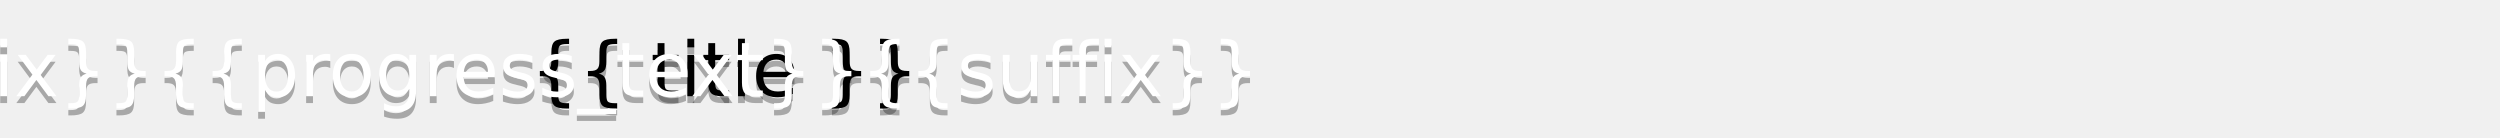
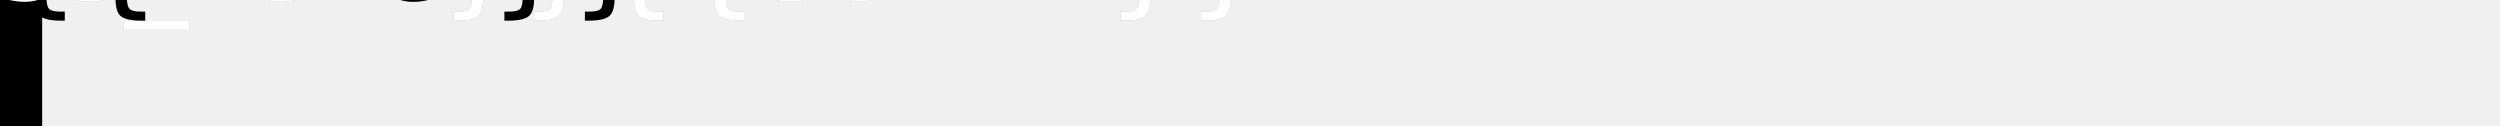
- <svg xmlns="http://www.w3.org/2000/svg" width="{{ title_width + progress_width }}" height="20" version="1.1" preserveAspectRatio="xMidYMid">
+ <svg xmlns="http://www.w3.org/2000/svg" width="{{ title_width + progress_width }}" height="{{height}}" version="1.1" preserveAspectRatio="xMidYMid">
  <defs>
    <clipPath id="progress_clip">
-       <rect rx="{{ border_radius }}" x="{{ title_width }}" width="{{ progress_width }}" height="20" />
+       <rect rx="{{ border_radius }}" x="{{ title_width }}" width="{{ progress_width }}" height="100%" />
    </clipPath>
  </defs>
+ 
+   {%if gradient %}
  <linearGradient id="a" x2="0" y2="100%">
    <stop offset="0" stop-color="#bbb" stop-opacity=".1" />
    <stop offset="1" stop-opacity=".1" />
  </linearGradient>
-   <rect rx="{{ border_radius }}" x="0" width="{{ title_width + progress_width }}" height="20" fill="#{{ title_color }}" />
-   <rect rx="{{ border_radius }}" x="{{ title_width }}" width="{{ progress_width }}" height="20" fill="#{{ progress_background }}" />
-   <rect rx="{{ border_radius }}" x="{{ title_width }}" width="{{ [progress/scale, 1] | min * progress_width | int }}" height="20" fill="#{{ progress_color }}" />
+   {% endif %}
+ 
+   
+   <rect rx="{{ border_radius }}" x="0" width="{{ title_width + progress_width }}" height="100%" fill="#{{ title_color }}" />
+   <rect rx="{{ border_radius }}" x="{{ title_width }}" width="{{ progress_width }}" height="100%" fill="#{{ progress_background }}" />
+   <rect rx="{{ border_radius }}" x="{{ title_width }}" width="{{ [progress/scale, 1] | min * progress_width | int }}" height="100%" fill="#{{ progress_color }}" />
  
  {% if title %}
-     <path fill="#{{ progress_color }}" d="M{{ title_width }} 0h4v20h-4z" />
+     <rect x="{{ title_width }}" y="0" width="4" height="100%" fill="#{{ progress_color }}" />
  {% endif %}
  
  
-   <rect rx="{{ border_radius }}" width="{{ title_width + progress_width }}" height="20" fill="url(#a)" clip-path="url(#clip)" />
+   <rect rx="{{ border_radius }}" width="{{ title_width + progress_width }}" height="100%" fill="url(#a)" clip-path="url(#clip)" />

  {% if gloss %}
    
    <linearGradient id="title_gloss" x1="0" y1="0" x2="0" y2="0.6">
    <stop offset="0%" stop-color="rgba(255,255,255,0.85)" />
    <stop offset="60%" stop-color="rgba(255,255,255,0)" />
  </linearGradient>
  <rect x="0" y="0" width="{{ title_width }}" height="12" fill="url(#title_gloss)" clip-path="url(#clip)" />
  <linearGradient id="title_shadow" x1="0" y1="0.6" x2="0" y2="1">
    <stop offset="0%" stop-color="rgba(0,0,0,0)" />
    <stop offset="100%" stop-color="rgba(0,0,0,0.4)" />
  </linearGradient>
  <rect x="0" y="12" width="{{ title_width }}" height="8" fill="url(#title_shadow)" clip-path="url(#clip)" />
  <linearGradient id="progress_gloss" x1="0" y1="0" x2="0" y2="0.6">
    <stop offset="0%" stop-color="rgba(255,255,255,0.85)" />
    <stop offset="60%" stop-color="rgba(255,255,255,0)" />
  </linearGradient>
  <rect x="{{ title_width }}" y="0" width="{{ progress_width }}" height="12" fill="url(#progress_gloss)" clip-path="url(#progress_clip)" />
  <linearGradient id="progress_shadow" x1="0" y1="0.6" x2="0" y2="1">
    <stop offset="0%" stop-color="rgba(0,0,0,0)" />
    <stop offset="100%" stop-color="rgba(0,0,0,0.2)" />
  </linearGradient>
  <rect x="{{ title_width }}" y="9" width="{{ progress_width - 1 }}" height="11" fill="url(#progress_shadow)" clip-path="url(#progress_clip)" />
  {% endif %}

  {% if title %}
-     <g fill="#{{ progress_number_color }}" text-anchor="left" font-family="DejaVu Sans,Verdana,Geneva,sans-serif" font-size="11">
+     <g fill="#{{ progress_number_color }}" text-anchor="{{title_anchor}}" font-family="DejaVu Sans,Verdana,Geneva,sans-serif" font-size="{{font_size}}" letter-spacing="{{letter_spacing}}">
      {% if show_shadow %}
-       <text x="4" y="15" fill="#010101" fill-opacity=".3">
+       <text x="{{ title_pos_x }}" y="{{ title_pos_y + 1 }}" fill="#010101" fill-opacity=".3">
        {{ title }}
      </text>
      {% endif %}
-       <text x="4" y="14">
+       <text x="{{ title_pos_x }}" y="{{ title_pos_y }}">
        {{ title }}
      </text>
  </g>
  {% endif %}

-   <g fill="#fff" text-anchor="middle" font-family="DejaVu Sans,Verdana,Geneva,sans-serif" font-size="11">
+   <g fill="#fff" text-anchor="middle" font-family="DejaVu Sans,Verdana,Geneva,sans-serif" font-size="{{font_size}}" font-weight="{{progress_weight}}" letter-spacing="{{letter_spacing}}">
    {% if show_text %}
      {% if show_shadow %}
-       <text x="{{ progress_width/2 | int + title_width }}" y="15" fill="#010101" fill-opacity=".3">
+       <text x="{{ progress_width/2 | int + title_width }}" y="{{ title_pos_y + 1 }}" fill="#010101" fill-opacity=".3">
        {{prefix}}{{progress_text}}{{suffix}}
      </text>
      {% endif %}
-       <text x="{{ progress_width/2 | int + title_width }}" y="14">
+       <text x="{{ progress_width/2 | int + title_width }}" y="{{ title_pos_y }}">
        {{prefix}}{{progress_text}}{{suffix}}
      </text>
    {% endif %}
  </g>
</svg>
